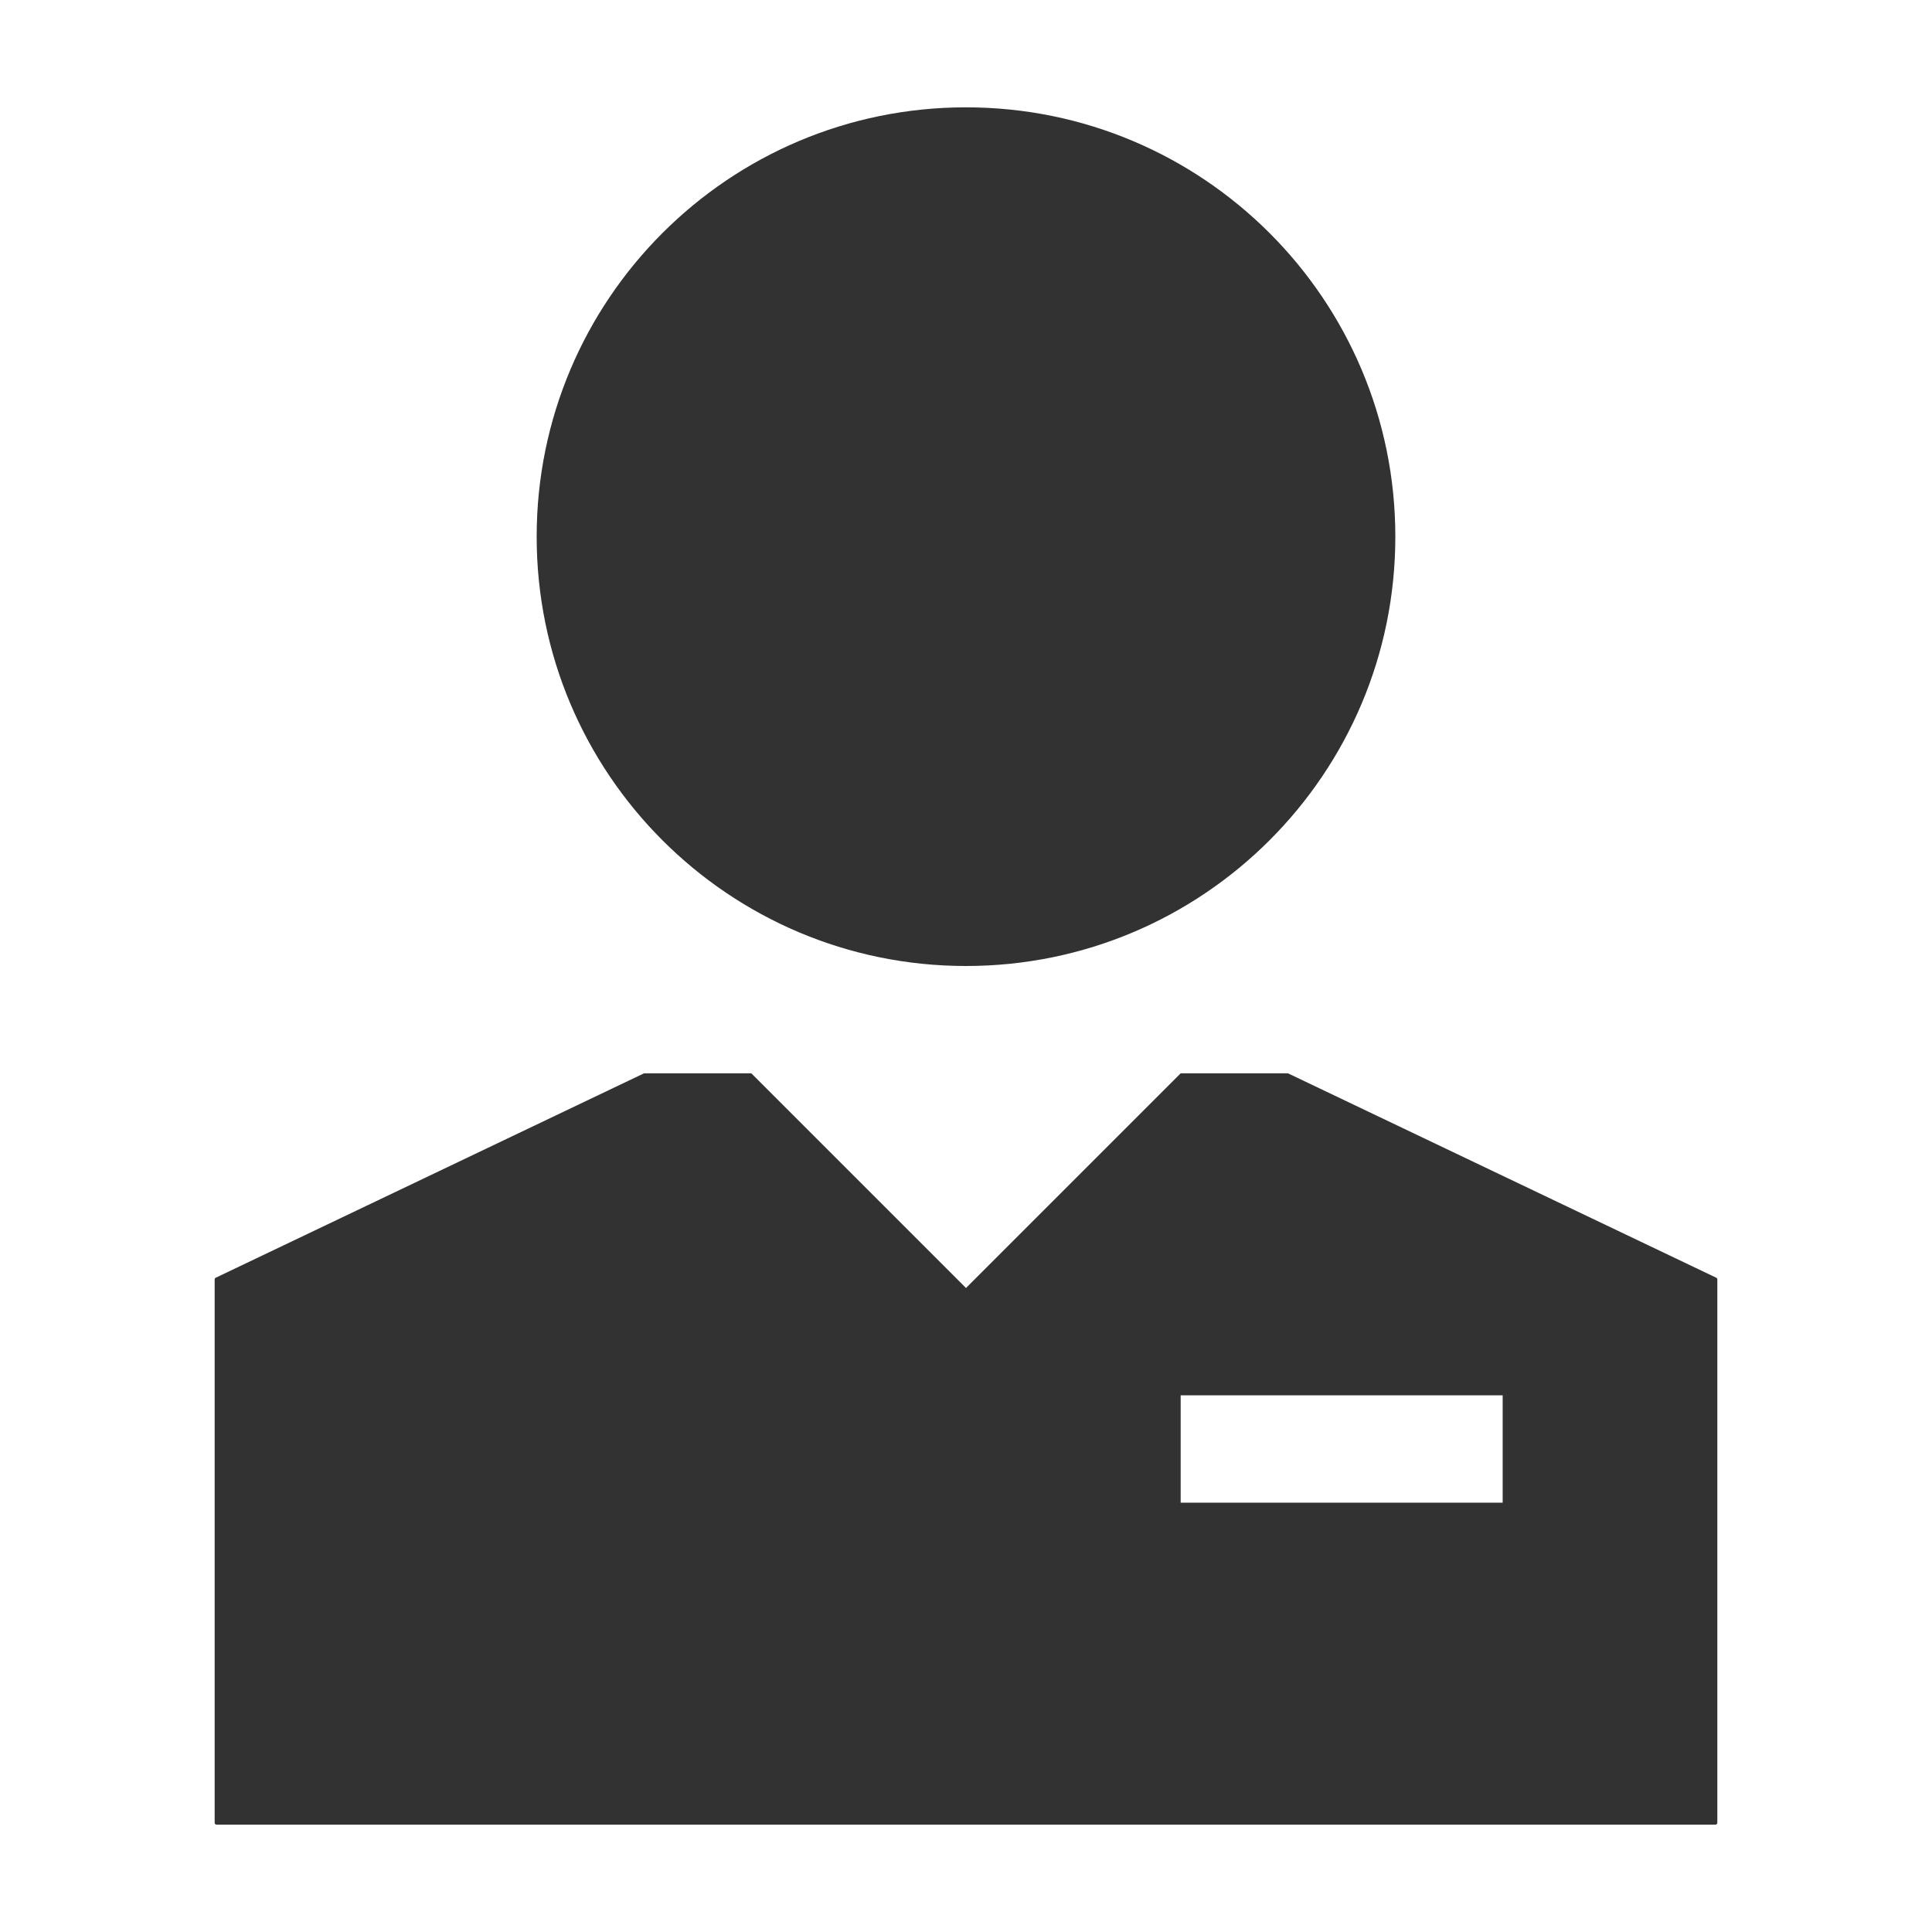
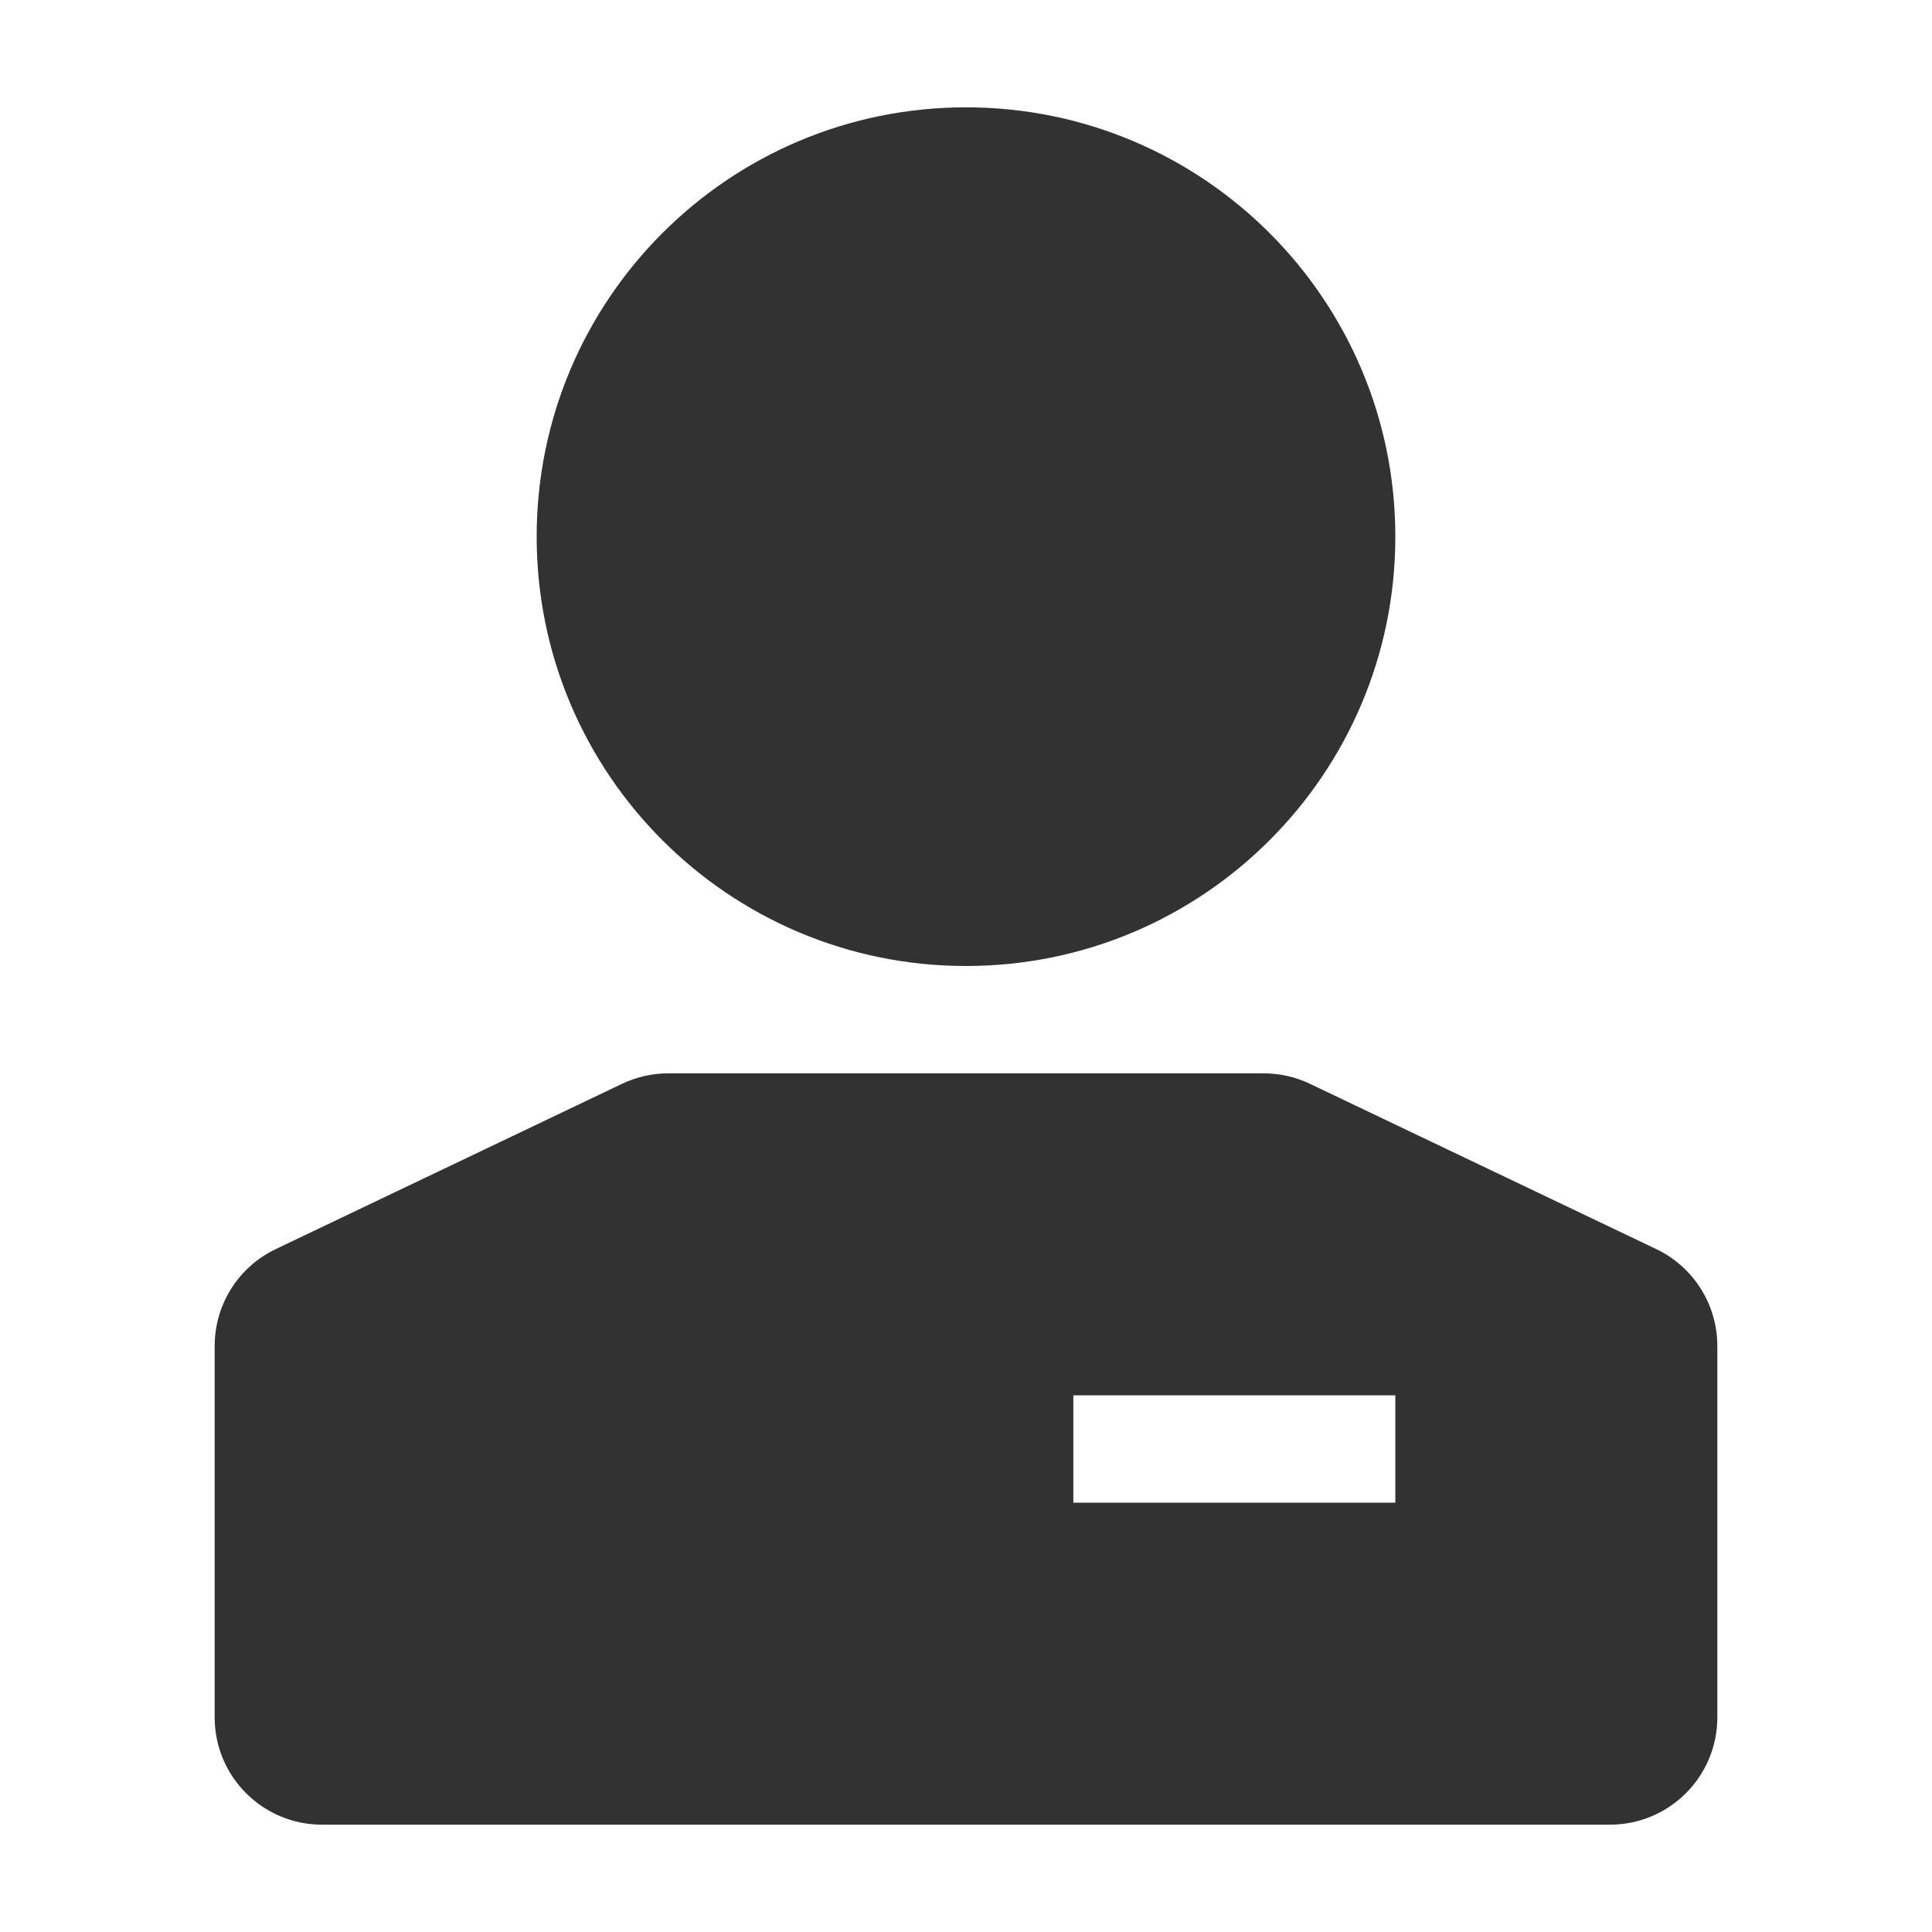
<svg xmlns="http://www.w3.org/2000/svg" width="1000" height="1000">
-   <path d="M388.889 555.556L500 666.666l111.111-111.11h55.33a1 1 0 0 1 .43.097L888.32 661.344a1 1 0 0 1 .569.903v281.197a1 1 0 0 1-1 1H112.11a1 1 0 0 1-1-1V662.247a1 1 0 0 1 .57-.903l221.448-105.69a1 1 0 0 1 .43-.098h55.33zM500 500c-122.73 0-222.222-99.492-222.222-222.222S377.27 55.556 500 55.556s222.222 99.492 222.222 222.222S622.73 500 500 500zm111.111 222.222v55.556h166.667v-55.556H611.11z" fill="#323233" fill-rule="evenodd" />
+   <path d="M142.737 646.522l179.245-85.549a55.556 55.556 0 0 1 23.93-5.417h308.177c8.28 0 16.456 1.85 23.93 5.417l179.244 85.549a55.556 55.556 0 0 1 31.626 50.138v192.229c0 30.682-24.873 55.555-55.556 55.555H166.667c-30.683 0-55.556-24.873-55.556-55.555v-192.23a55.556 55.556 0 0 1 31.626-50.137zm412.819 75.7v55.556h166.666v-55.556H555.556zM500 500c-122.73 0-222.222-99.492-222.222-222.222S377.27 55.556 500 55.556s222.222 99.492 222.222 222.222S622.73 500 500 500z" fill="#323233" fill-rule="evenodd" />
</svg>
